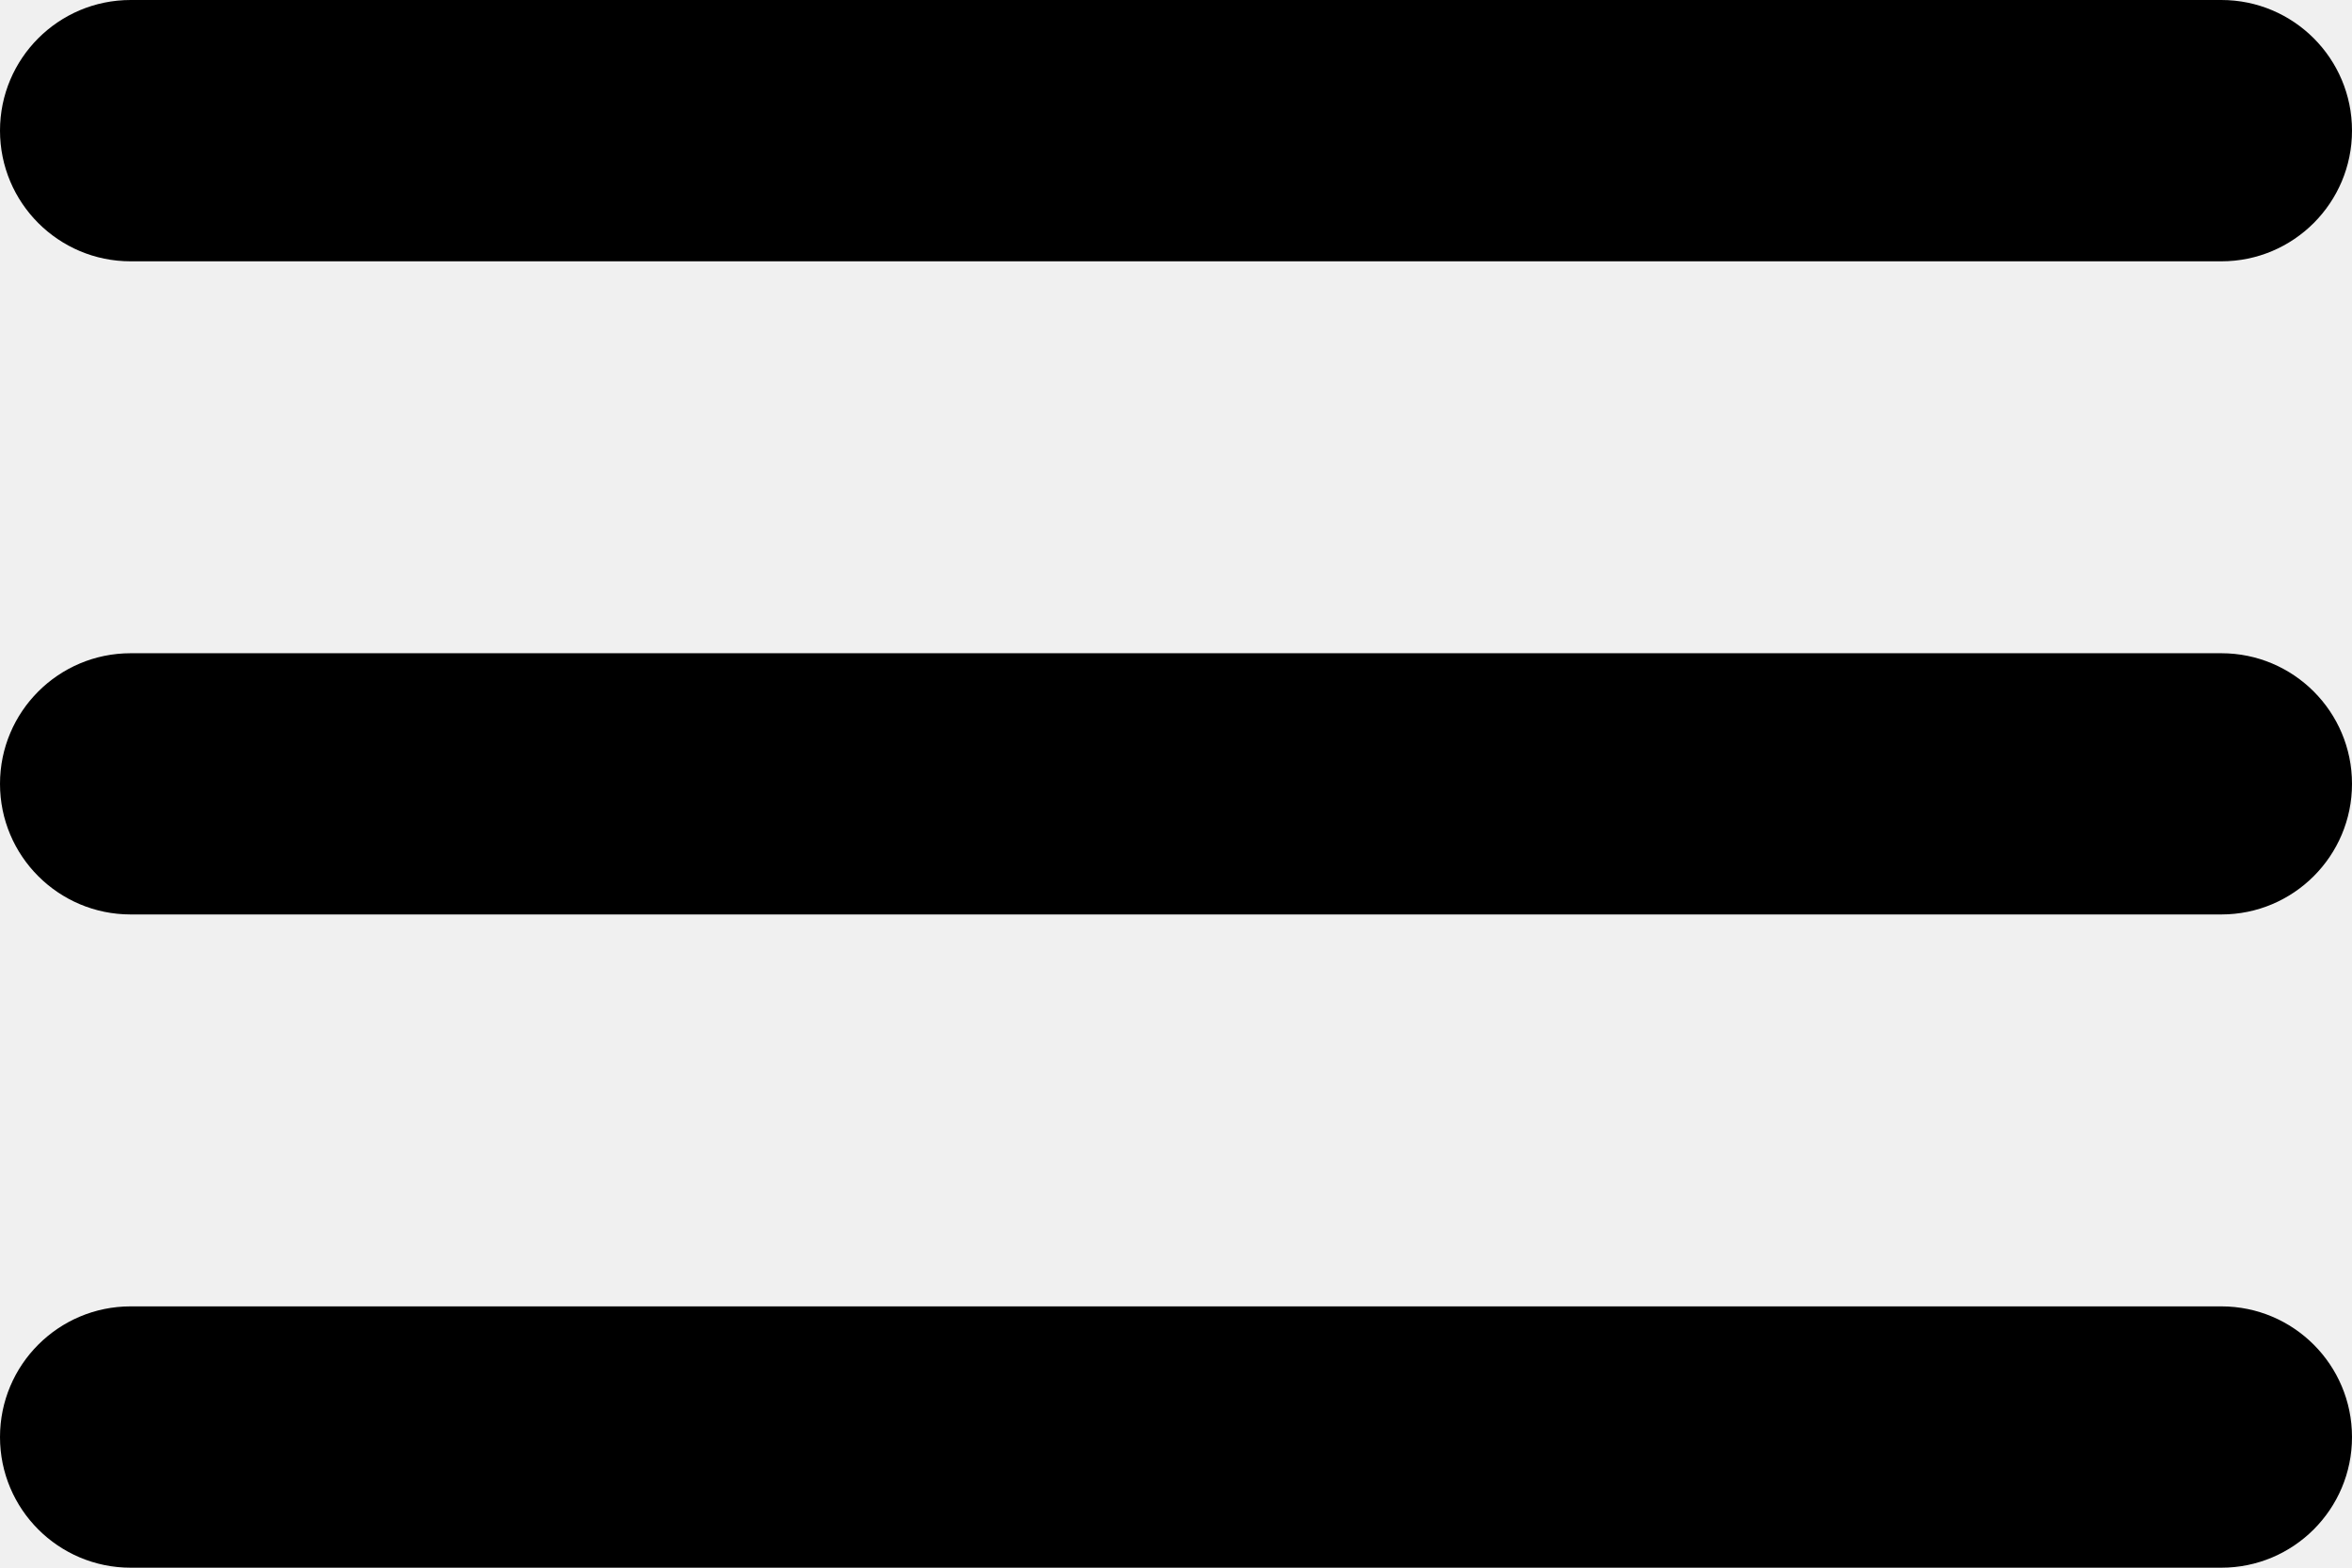
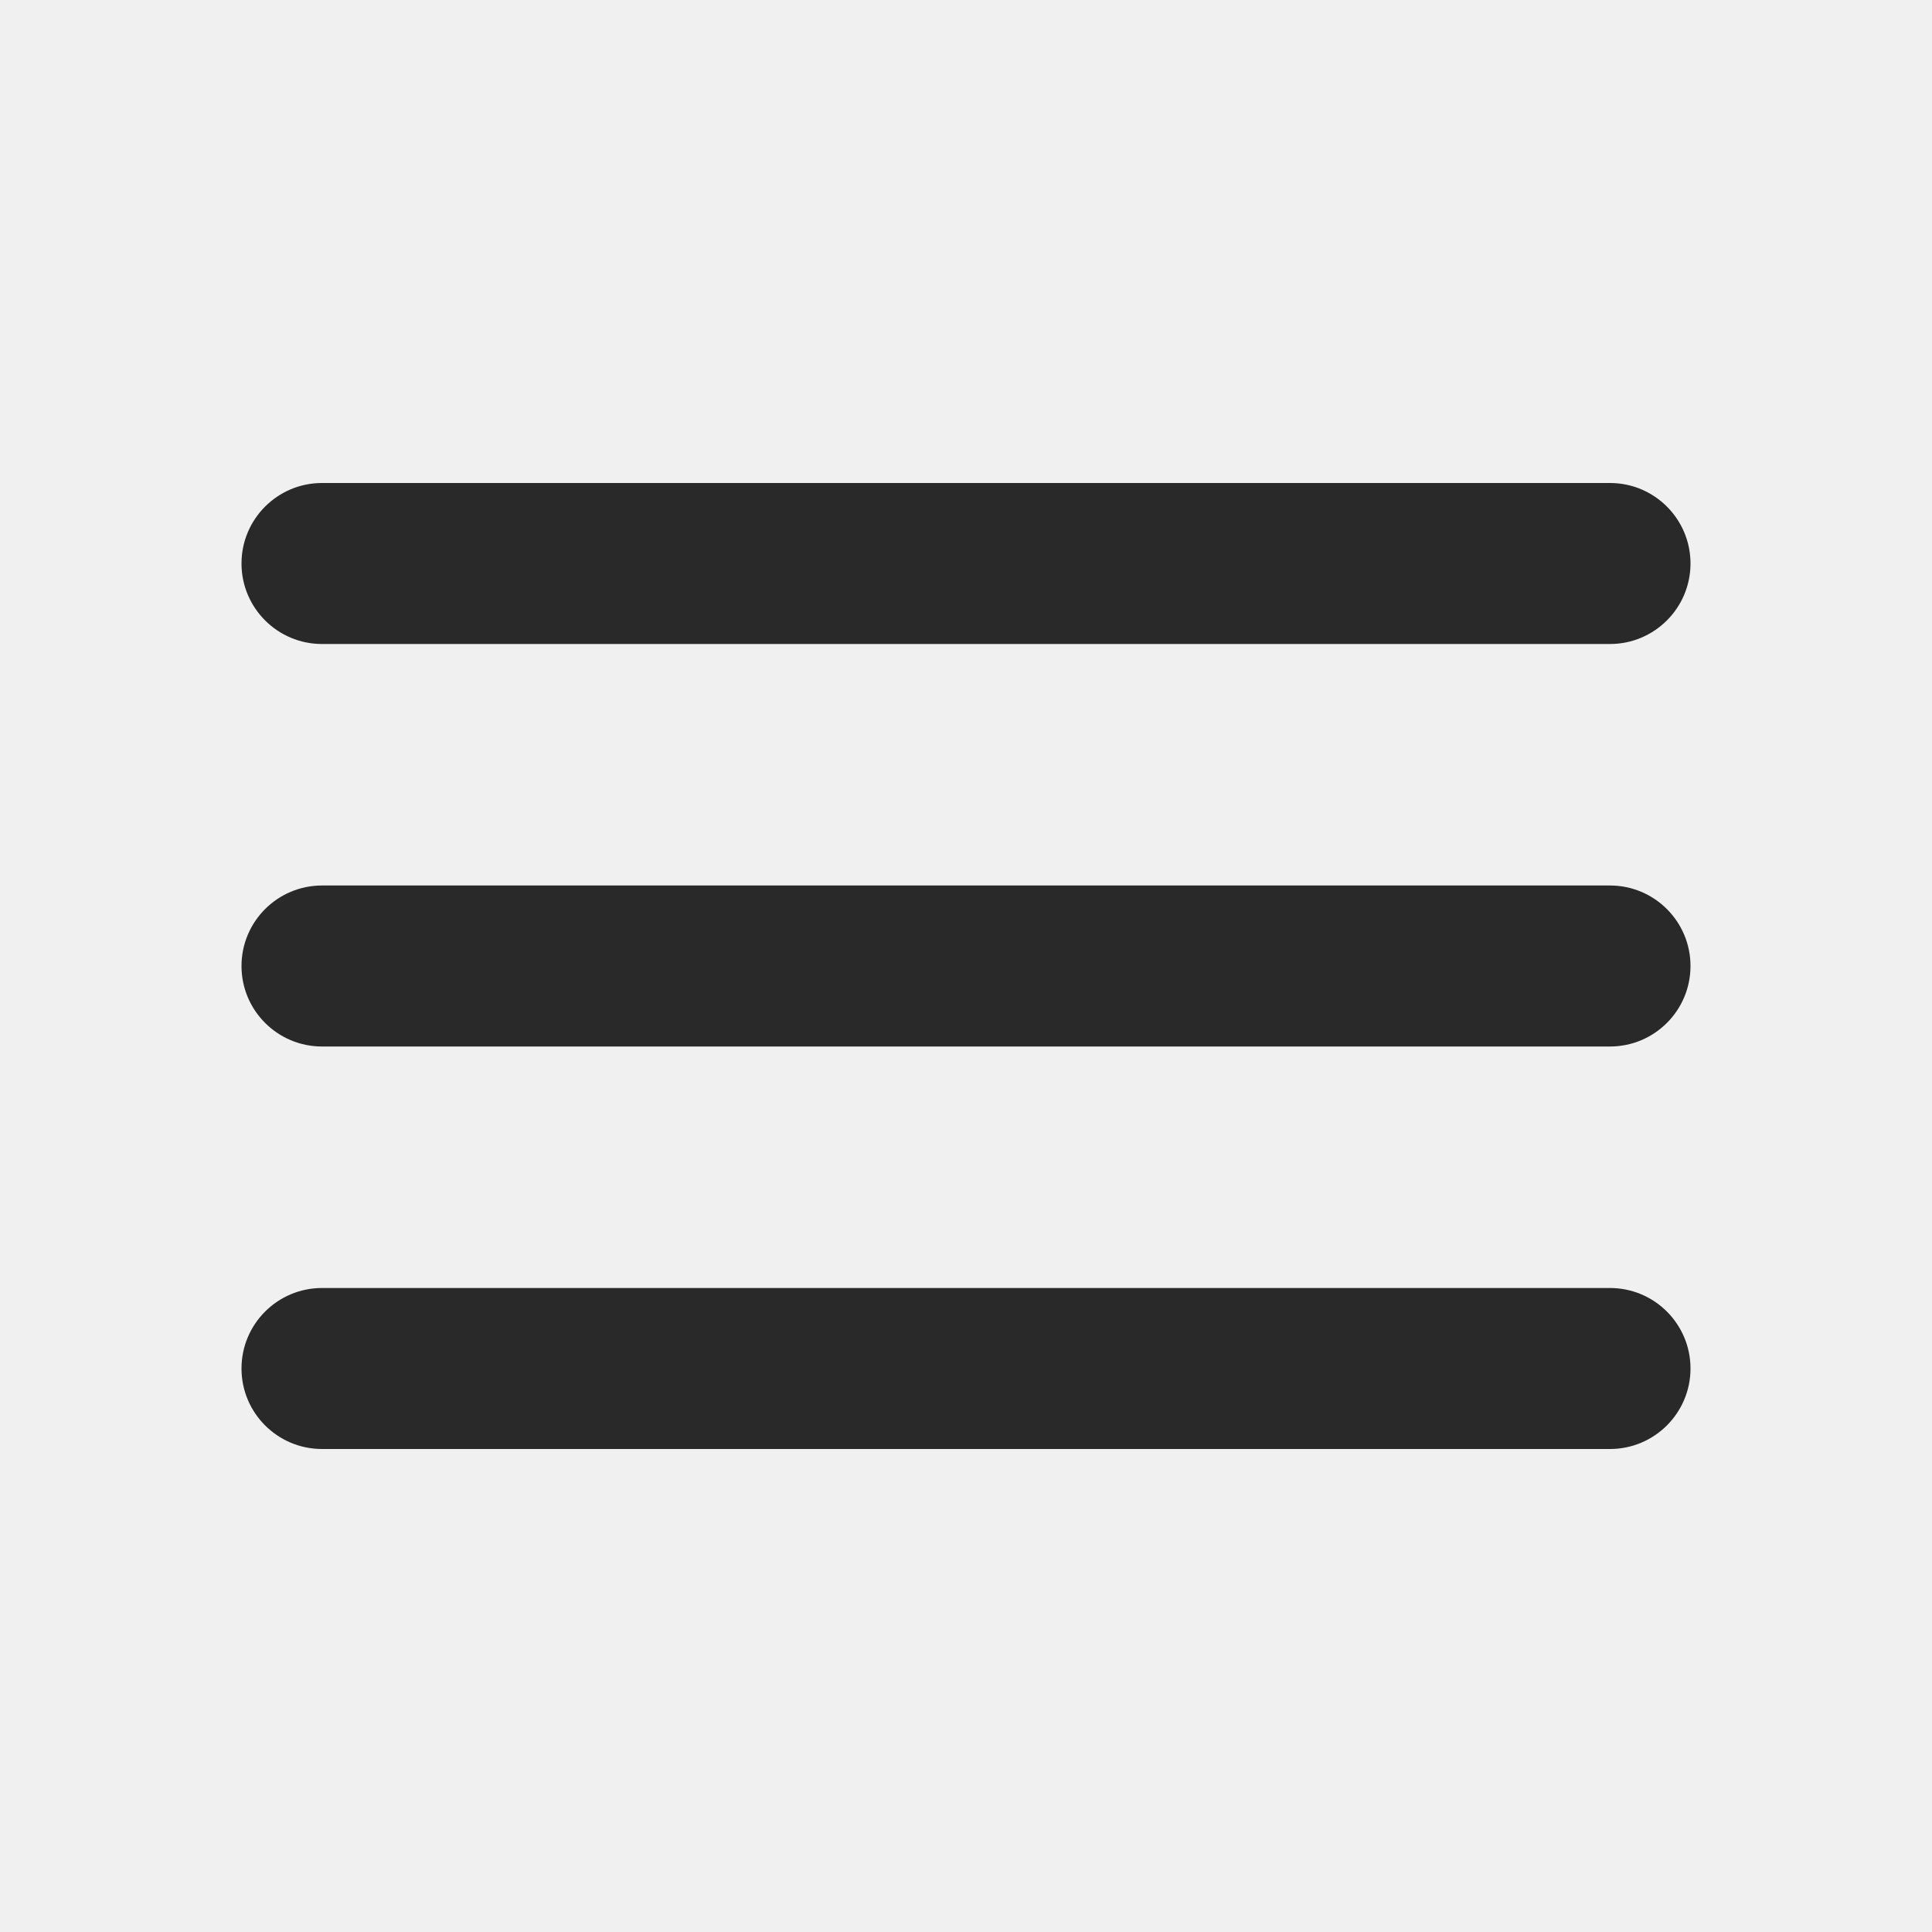
- <svg xmlns="http://www.w3.org/2000/svg" width="24" height="16" viewBox="0 0 24 16" fill="none">
-   <path d="M0 14.667C0 15.403 0.597 16 1.333 16H22.667C23.403 16 24 15.403 24 14.667C24 13.93 23.403 13.333 22.667 13.333H1.333C0.597 13.333 0 13.93 0 14.667ZM0 8C0 8.736 0.597 9.333 1.333 9.333H22.667C23.403 9.333 24 8.736 24 8C24 7.264 23.403 6.667 22.667 6.667H1.333C0.597 6.667 0 7.264 0 8ZM1.333 0C0.597 0 0 0.597 0 1.333C0 2.07 0.597 2.667 1.333 2.667H22.667C23.403 2.667 24 2.07 24 1.333C24 0.597 23.403 0 22.667 0H1.333Z" fill="black" />
+ <svg xmlns="http://www.w3.org/2000/svg" width="24" height="24" viewBox="0 0 24 24" fill="none">
+   <g clip-path="url(#clip0_6817_384)">
+     <path d="M3 17C3 17.552 3.448 18 4 18H20C20.552 18 21 17.552 21 17C21 16.448 20.552 16 20 16H4C3.448 16 3 16.448 3 17ZM3 12C3 12.552 3.448 13 4 13H20C20.552 13 21 12.552 21 12C21 11.448 20.552 11 20 11H4C3.448 11 3 11.448 3 12ZM4 6C3.448 6 3 6.448 3 7C3 7.552 3.448 8 4 8H20C20.552 8 21 7.552 21 7C21 6.448 20.552 6 20 6H4Z" fill="#292929" />
+   </g>
+   <defs>
+     <clipPath id="clip0_6817_384">
+       <rect width="24" height="24" fill="white" />
+     </clipPath>
+   </defs>
</svg>
